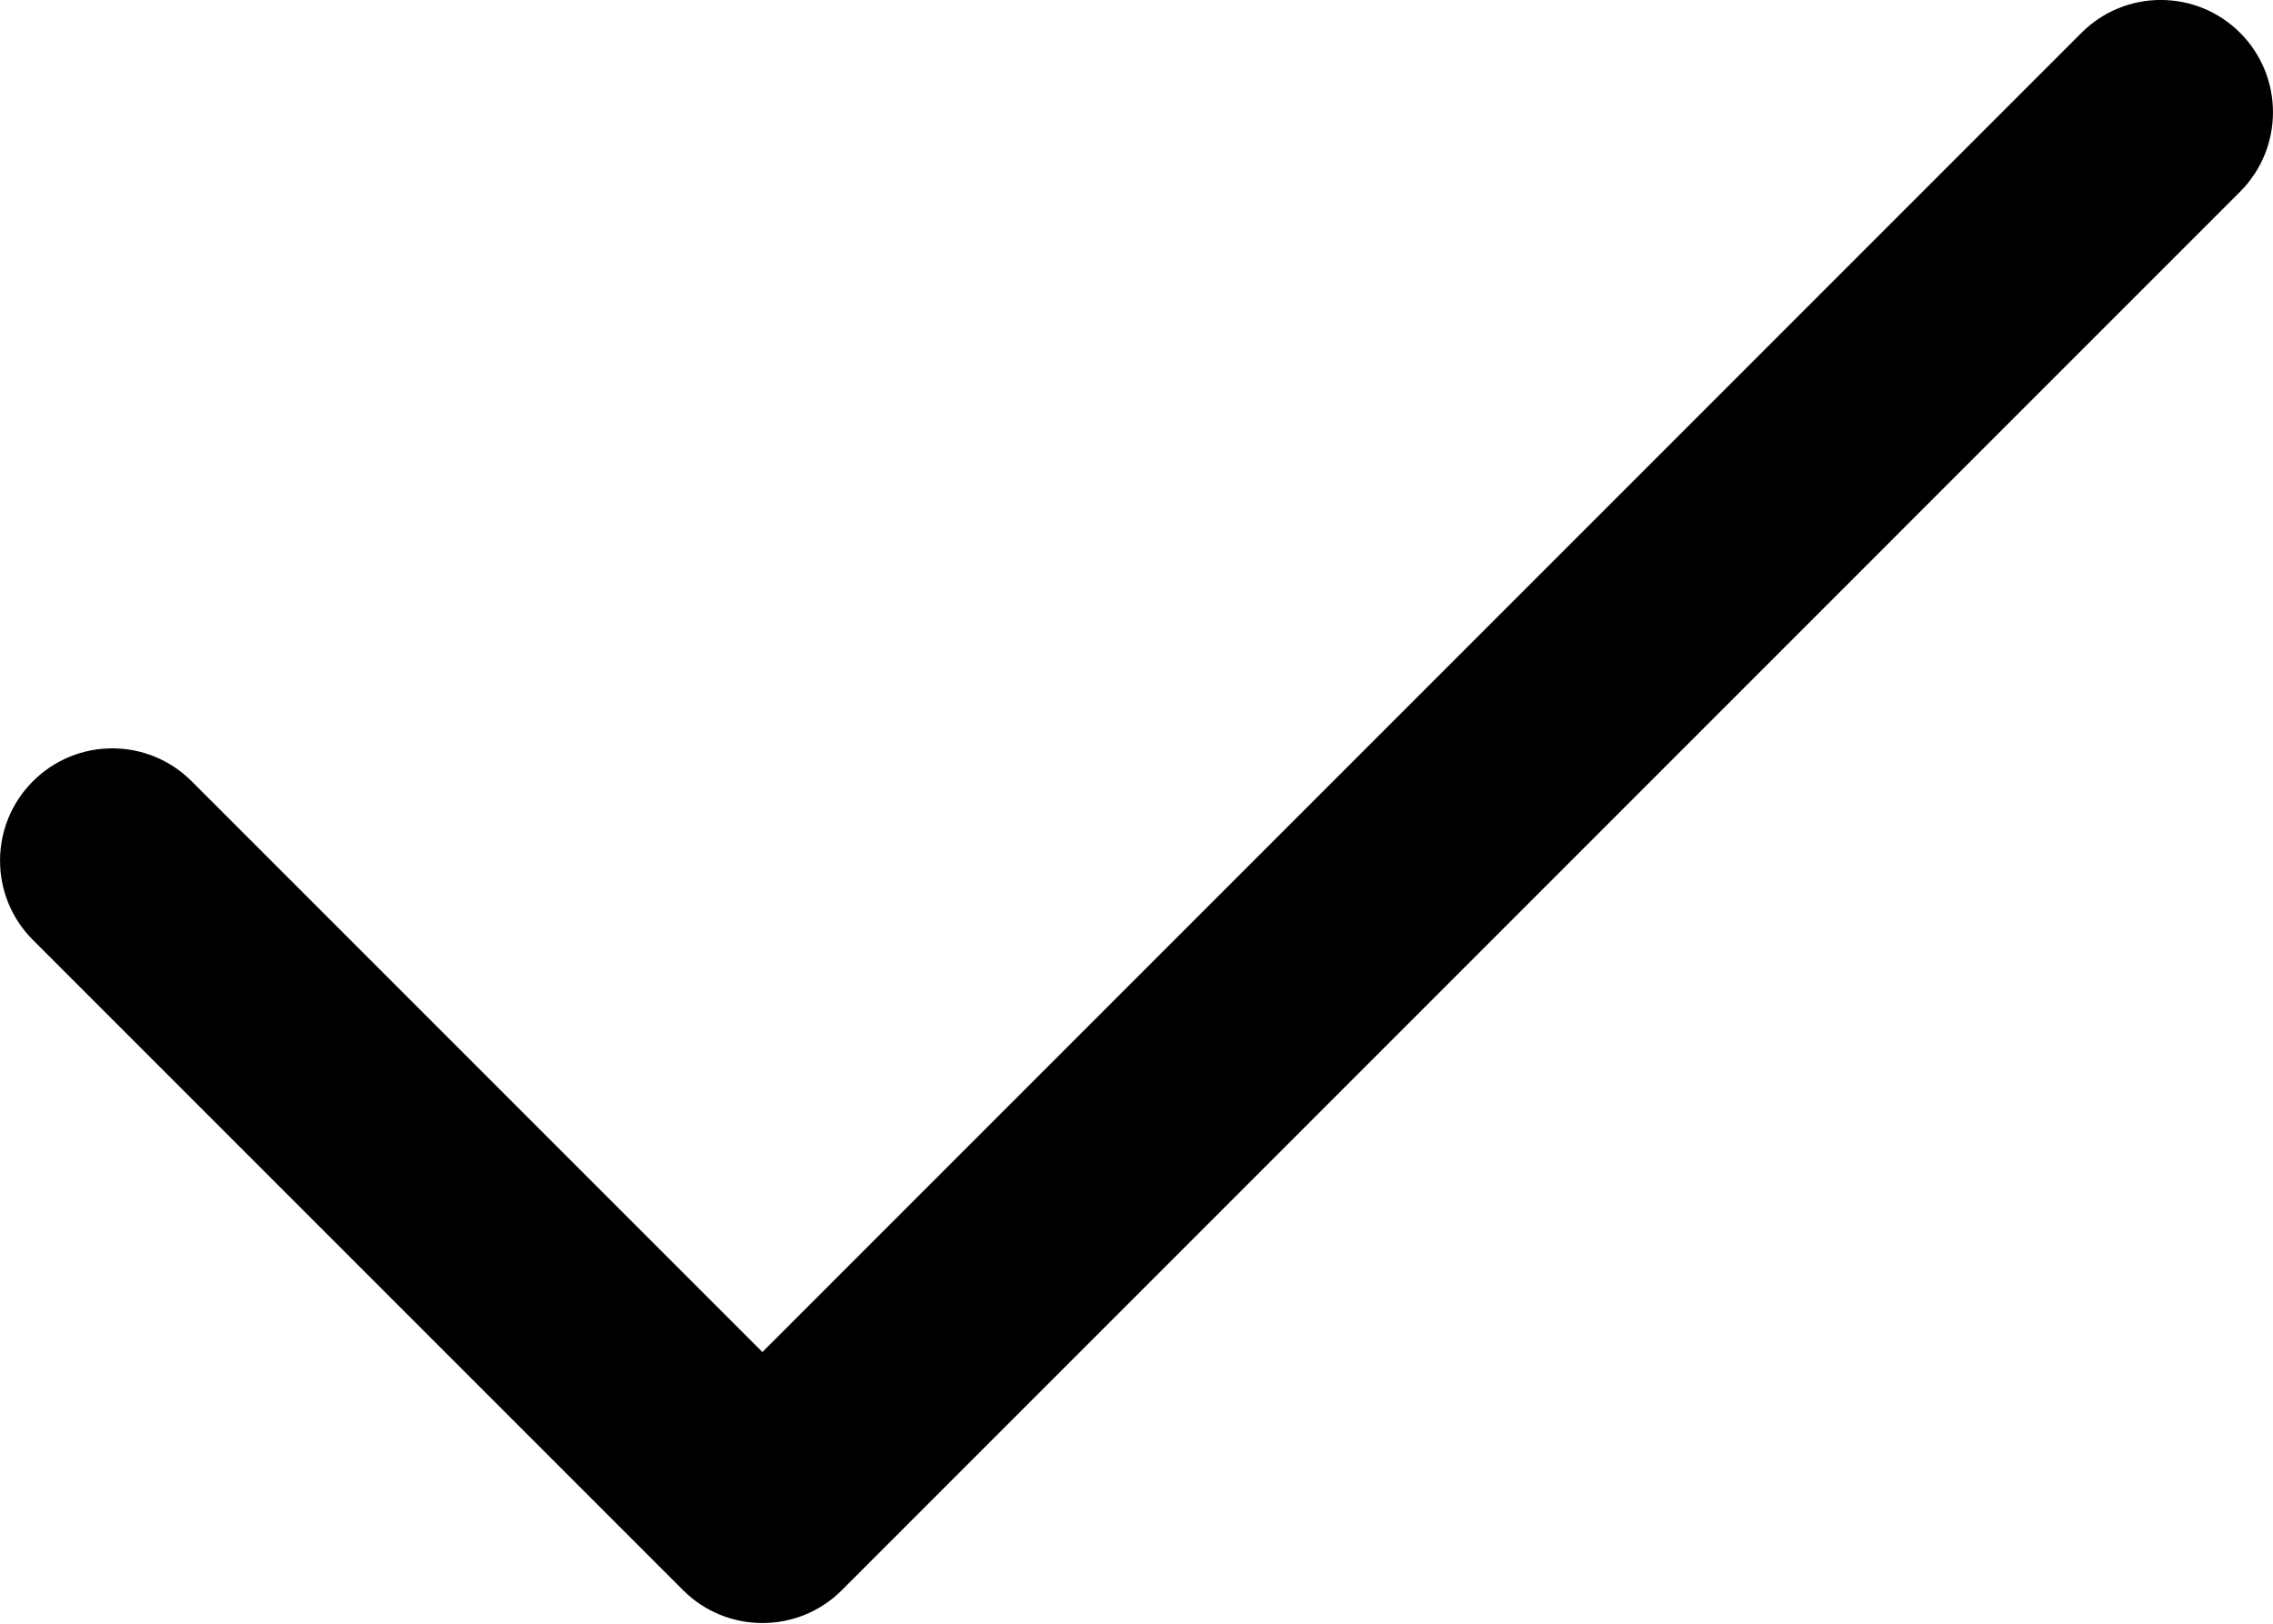
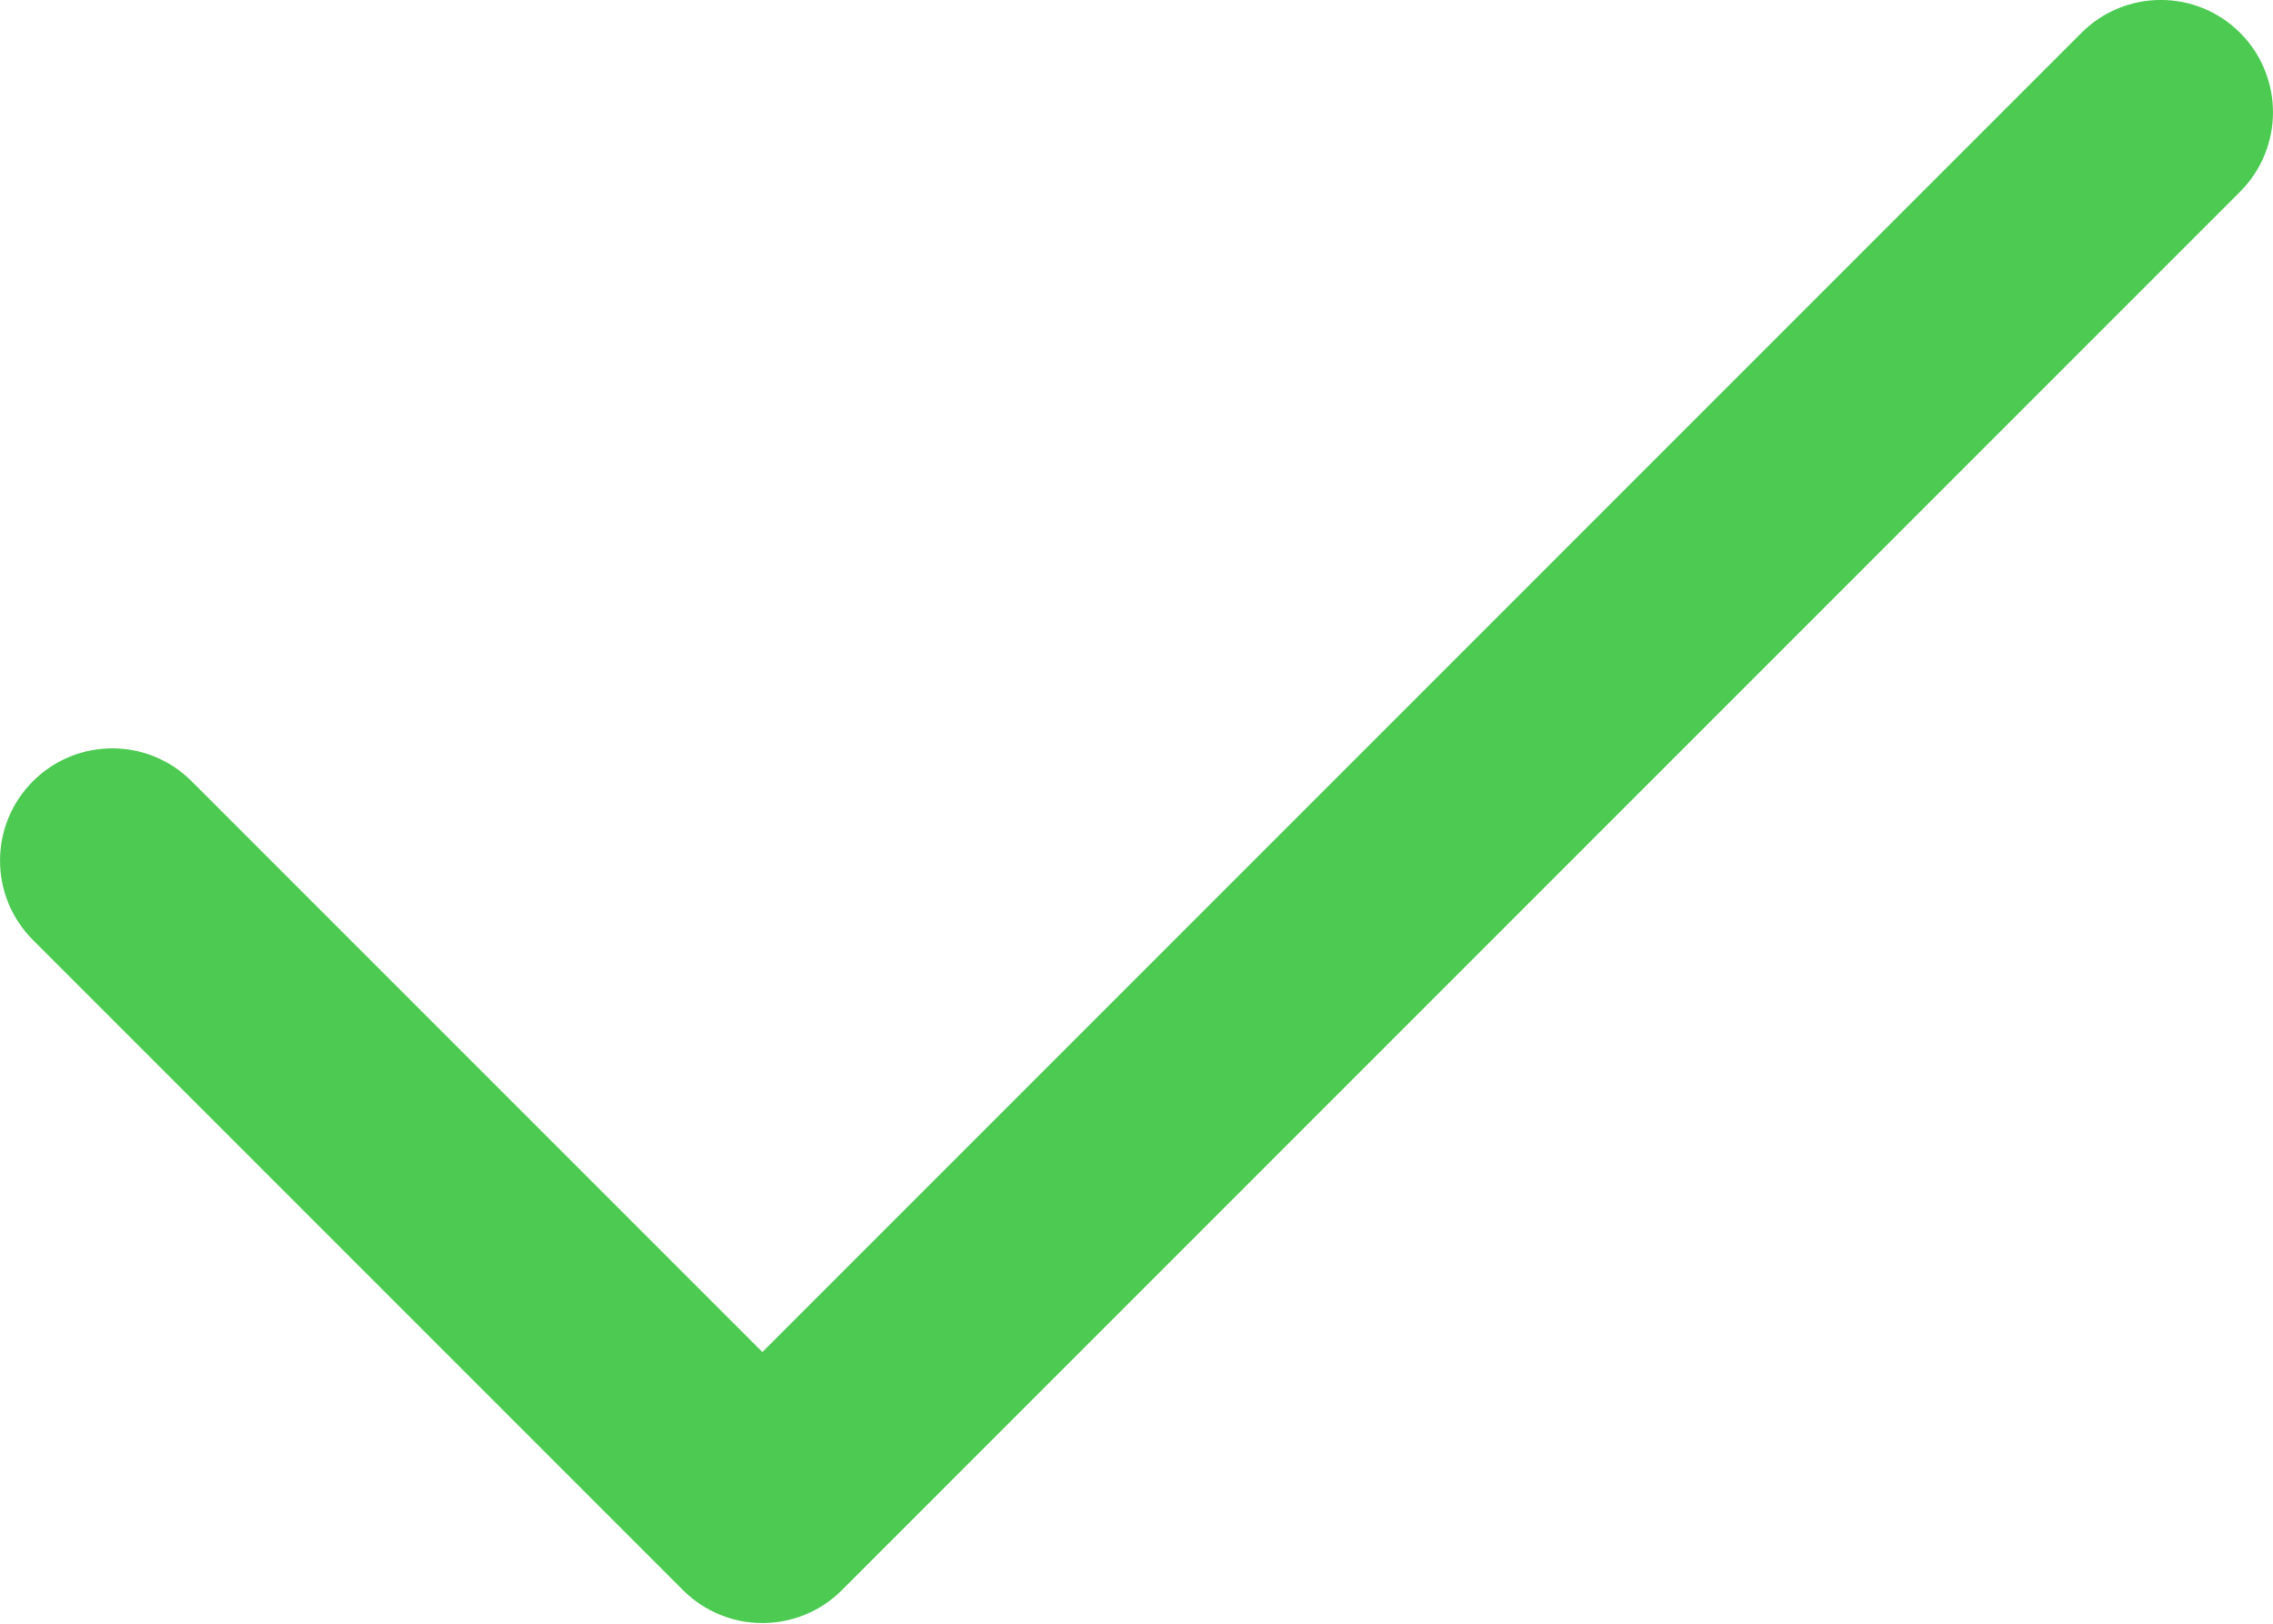
- <svg xmlns="http://www.w3.org/2000/svg" version="1.0" id="Layer_1" x="0px" y="0px" width="30.375px" height="21.688px" viewBox="0 0 30.375 21.688" enable-background="new 0 0 30.375 21.688" xml:space="preserve">
+ <svg xmlns="http://www.w3.org/2000/svg" fill="#4cca52" version="1.0" id="Layer_1" x="0px" y="0px" width="30.375px" height="21.688px" viewBox="0 0 30.375 21.688" enable-background="new 0 0 30.375 21.688" xml:space="preserve">
  <path d="M29.936,0.439c-0.586-0.586-1.535-0.586-2.121,0L10.188,18.066l-7.627-7.627c-0.586-0.586-1.535-0.586-2.121,0  s-0.586,1.535,0,2.121l8.688,8.688c0.293,0.293,0.677,0.439,1.061,0.439s0.768-0.146,1.061-0.439L29.936,2.561  C30.521,1.975,30.521,1.025,29.936,0.439z" />
</svg>
